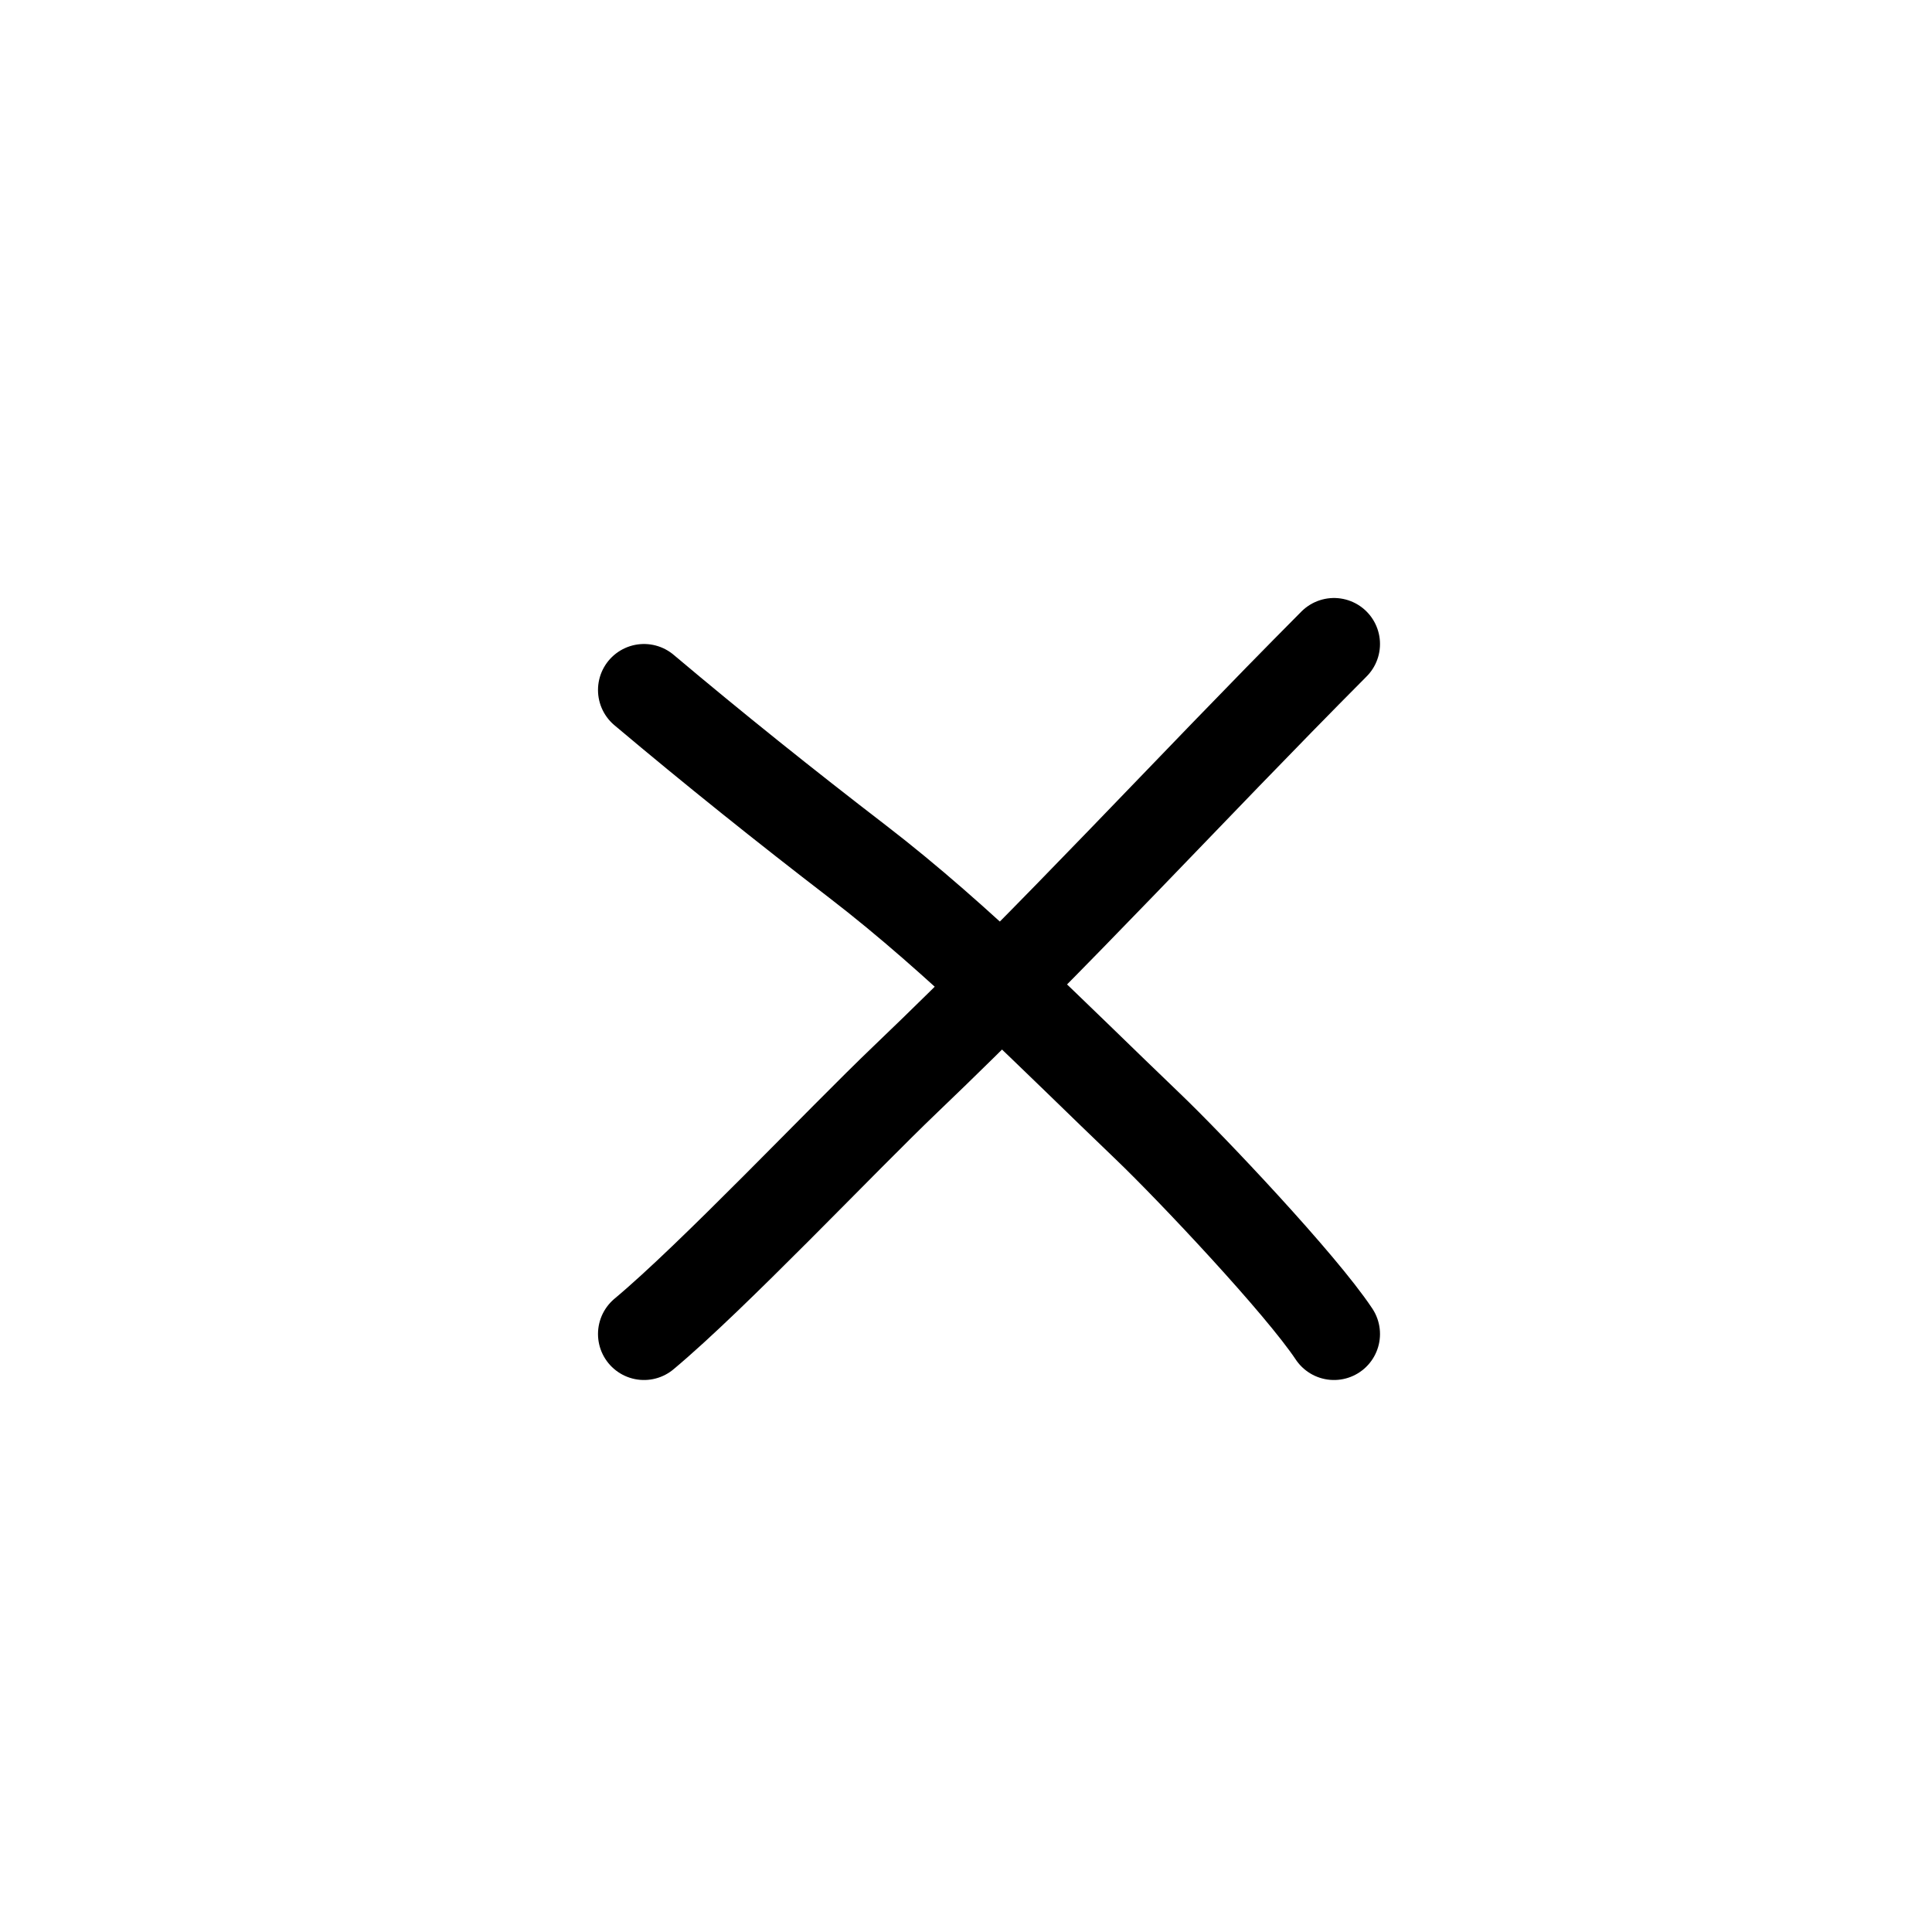
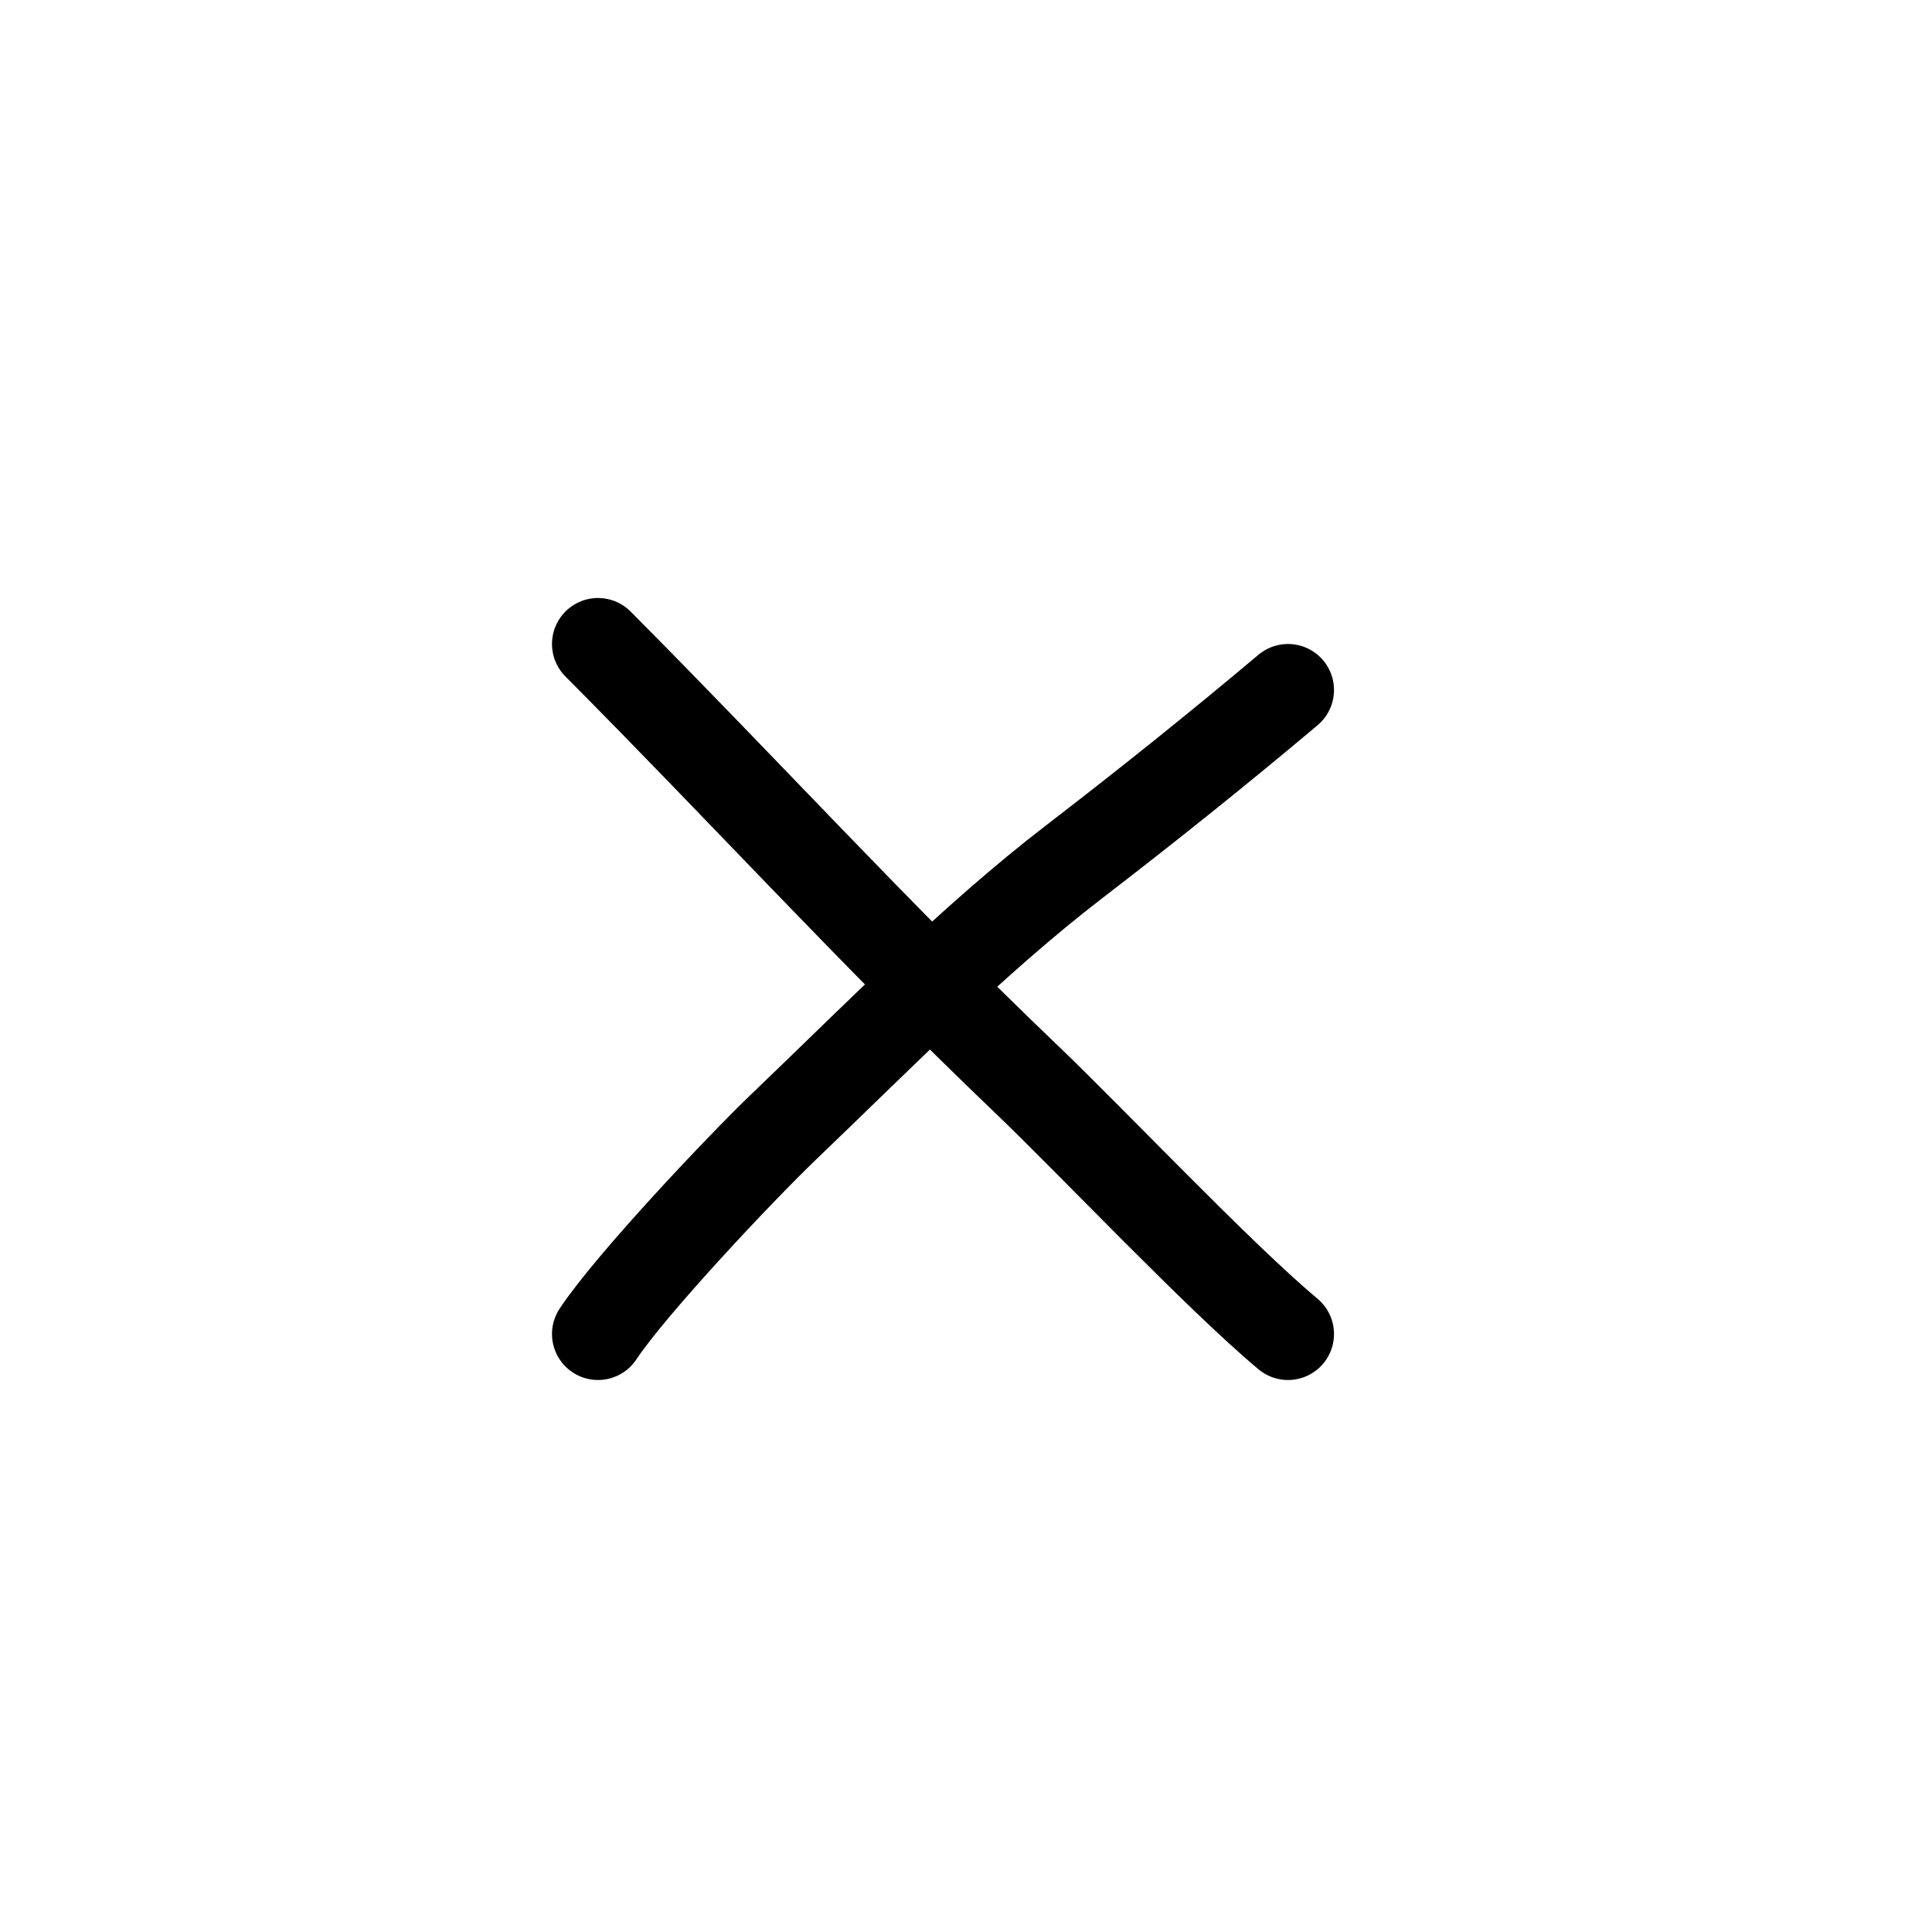
<svg xmlns="http://www.w3.org/2000/svg" width="42" height="42" viewBox="0 0 42 42" fill="none">
-   <path d="M14 15C15.522 16.282 17.064 17.516 18.642 18.729C20.869 20.441 22.92 22.542 24.955 24.489C25.898 25.392 28.279 27.915 29 29" stroke="black" stroke-width="2" stroke-linecap="round" />
-   <path d="M29 14C25.756 17.261 23.024 20.269 19.688 23.459C18.274 24.811 15.503 27.745 14 29" stroke="black" stroke-width="2" stroke-linecap="round" />
+   <path d="M28 15C26.478 16.282 24.936 17.516 23.358 18.729C21.131 20.441 19.08 22.542 17.045 24.489C16.102 25.392 13.721 27.915 13 29" stroke="black" stroke-width="2" stroke-linecap="round" />
+   <path d="M13 14C16.244 17.261 18.976 20.269 22.312 23.459C23.726 24.811 26.497 27.745 28 29" stroke="black" stroke-width="2" stroke-linecap="round" />
</svg>
